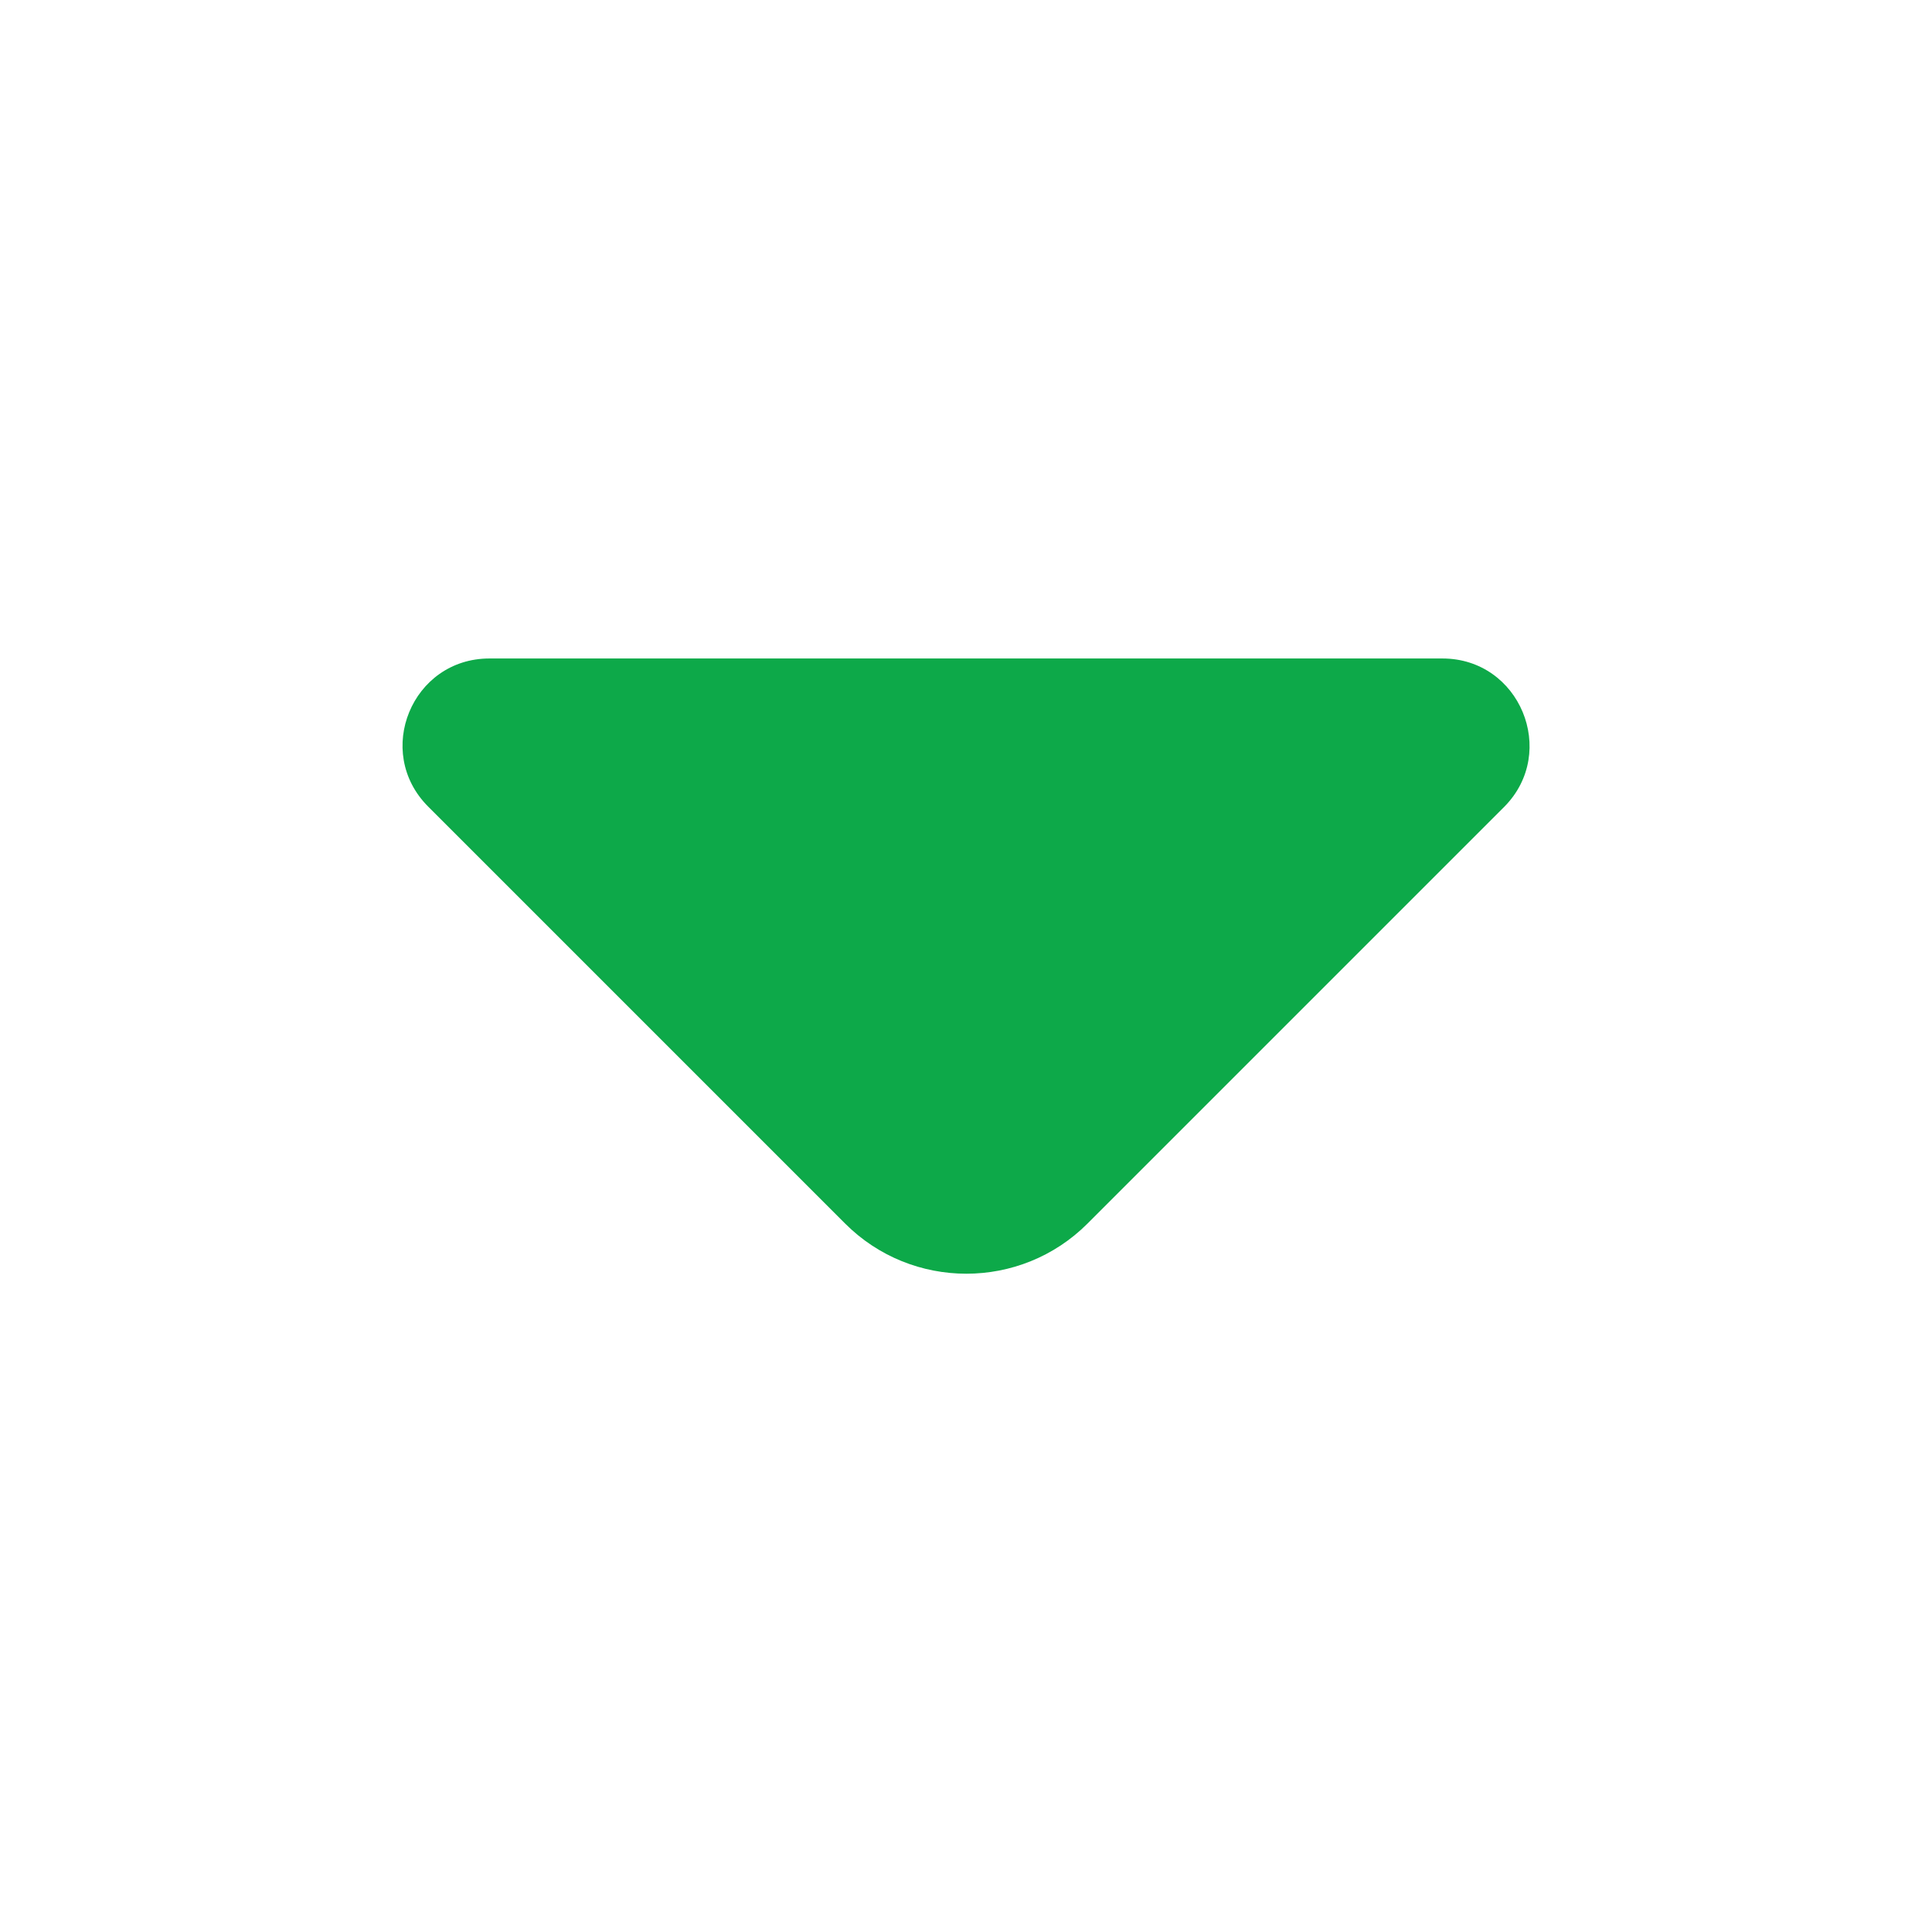
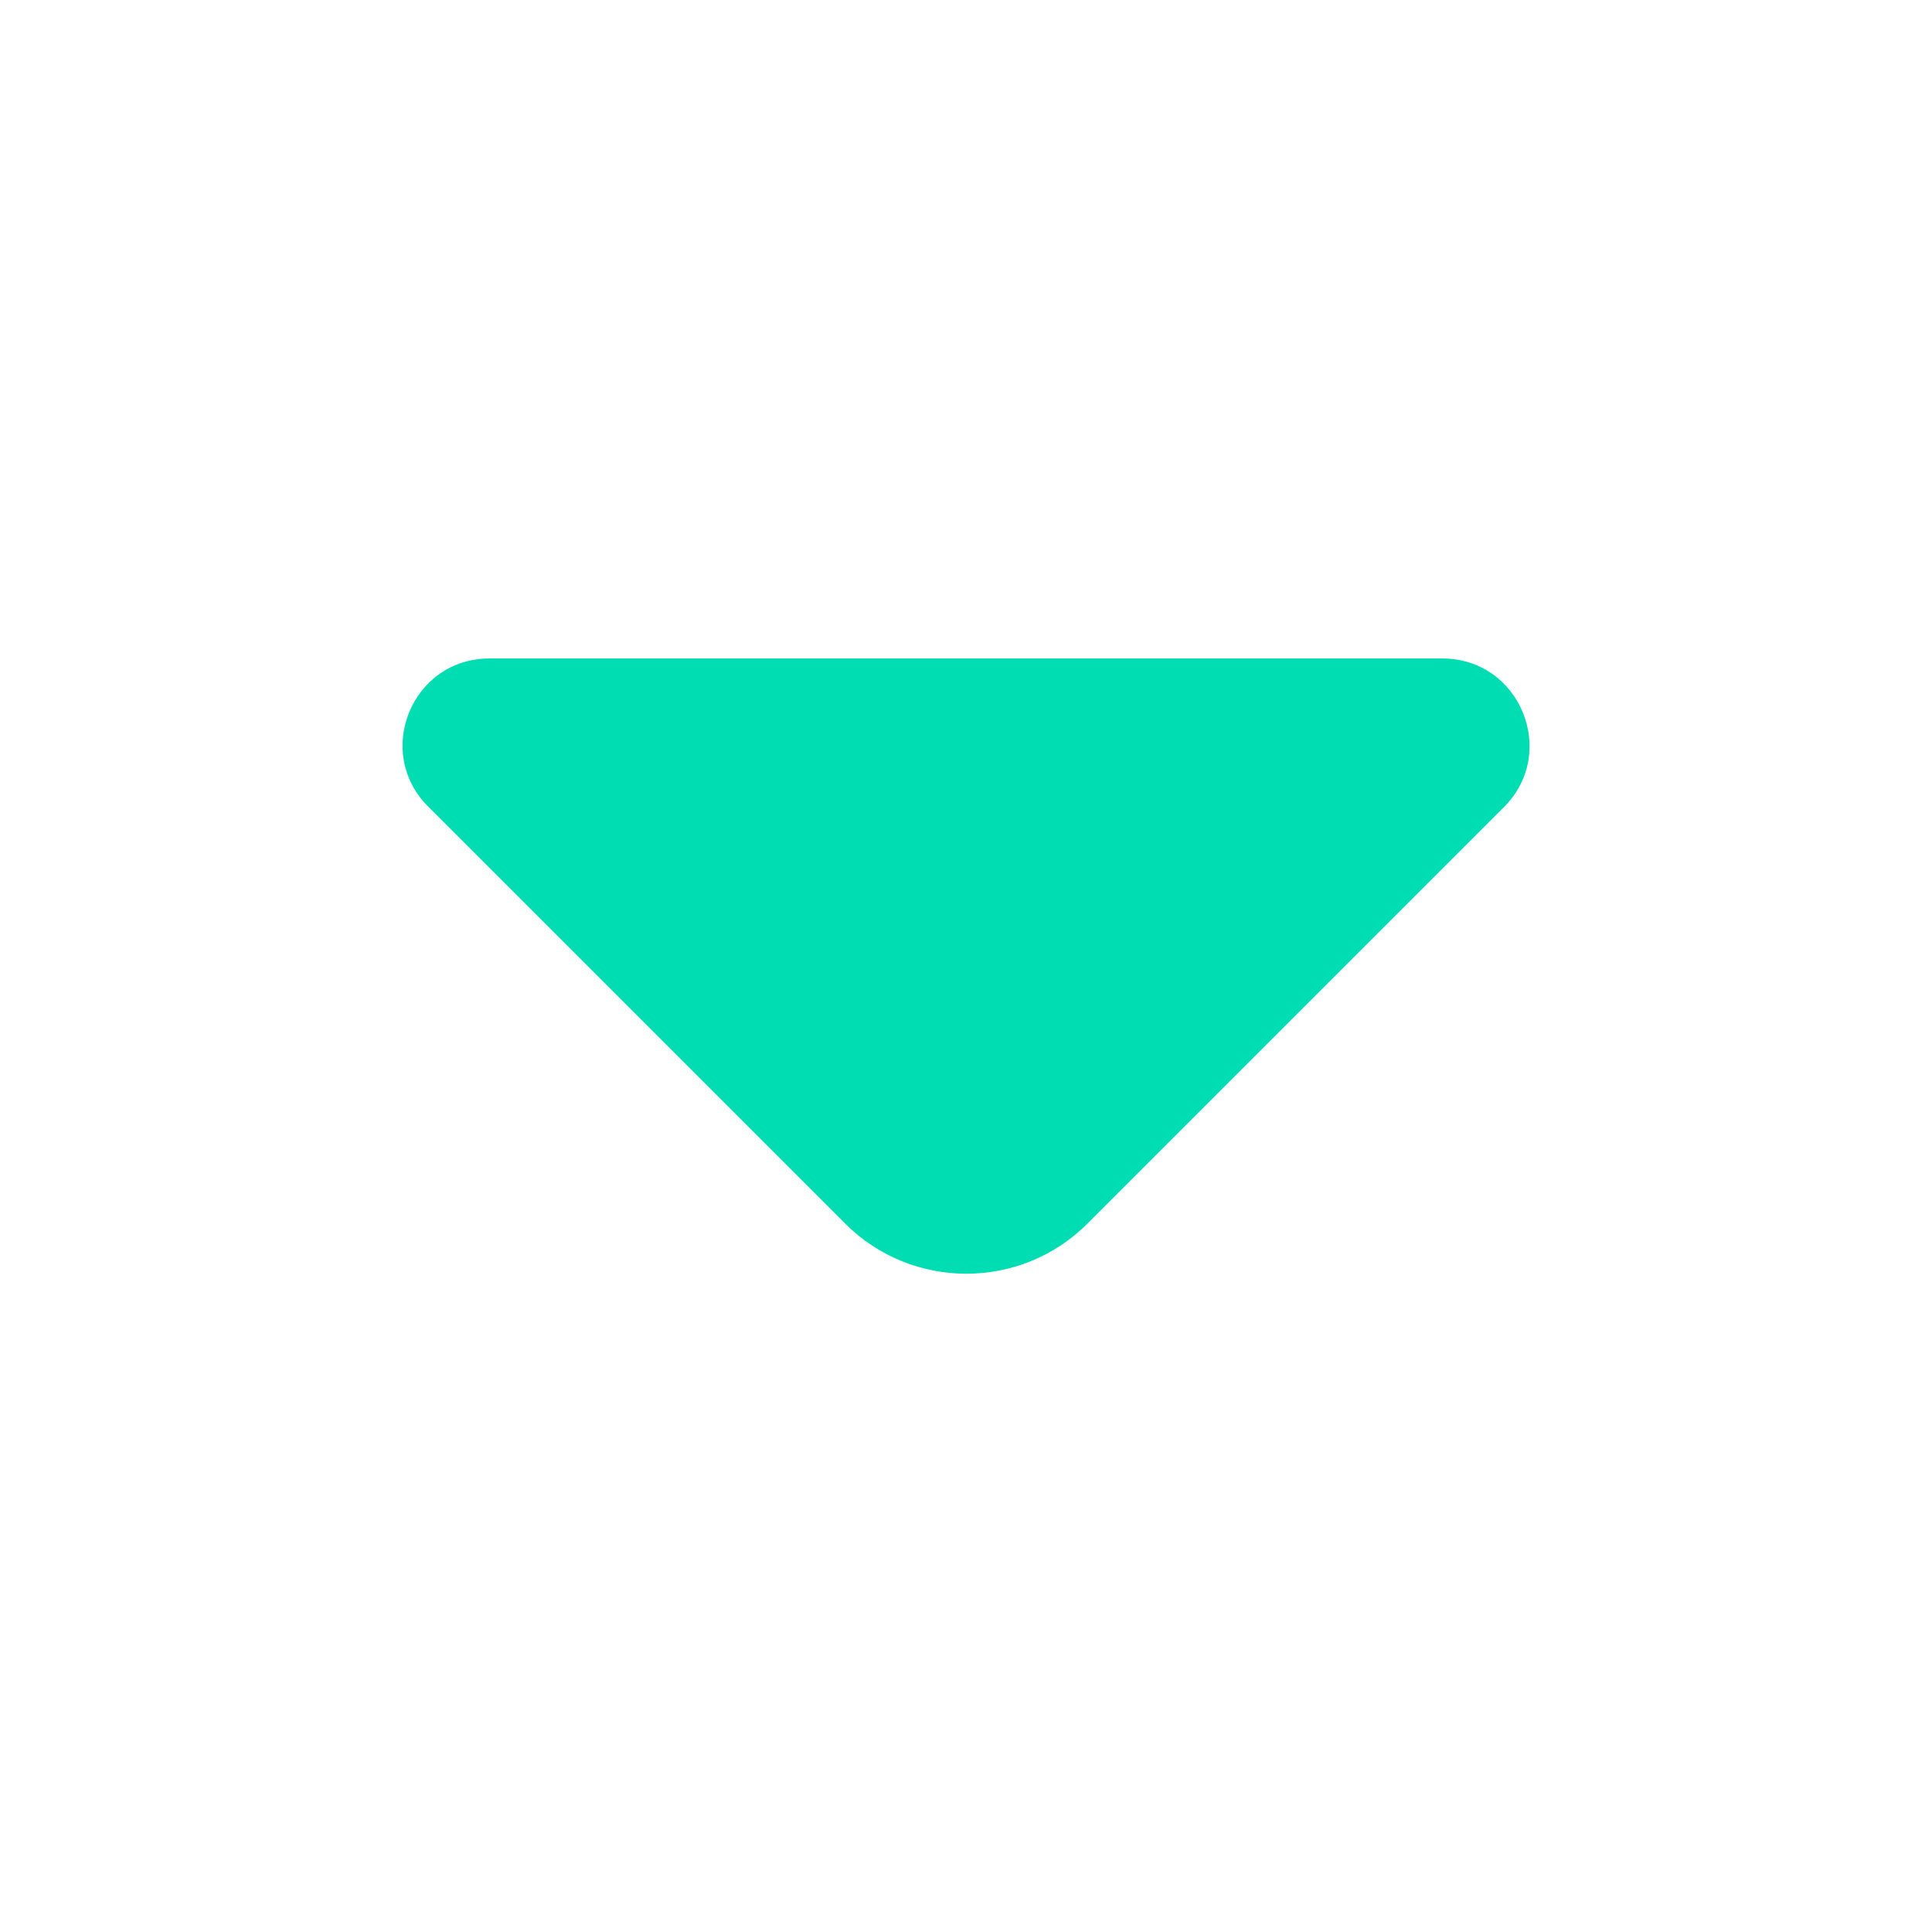
<svg xmlns="http://www.w3.org/2000/svg" width="64px" height="64px" viewBox="0 0 24 24" fill="none">
  <g id="SVGRepo_bgCarrier" stroke-width="0" />
  <g id="SVGRepo_tracerCarrier" stroke-linecap="round" stroke-linejoin="round" />
  <g id="SVGRepo_iconCarrier">
-     <path d="M17.919 8.18H11.689H6.079C5.119 8.18 4.639 9.34 5.319 10.02L10.499 15.2C11.329 16.03 12.679 16.03 13.509 15.2L15.479 13.23L18.689 10.02C19.359 9.34 18.879 8.18 17.919 8.18Z" fill="#0DA949" />
+     <path d="M17.919 8.18H11.689H6.079C5.119 8.18 4.639 9.34 5.319 10.02L10.499 15.2C11.329 16.03 12.679 16.03 13.509 15.2L15.479 13.23L18.689 10.02C19.359 9.34 18.879 8.18 17.919 8.18Z" fill="#00DDB3" />
  </g>
</svg>
